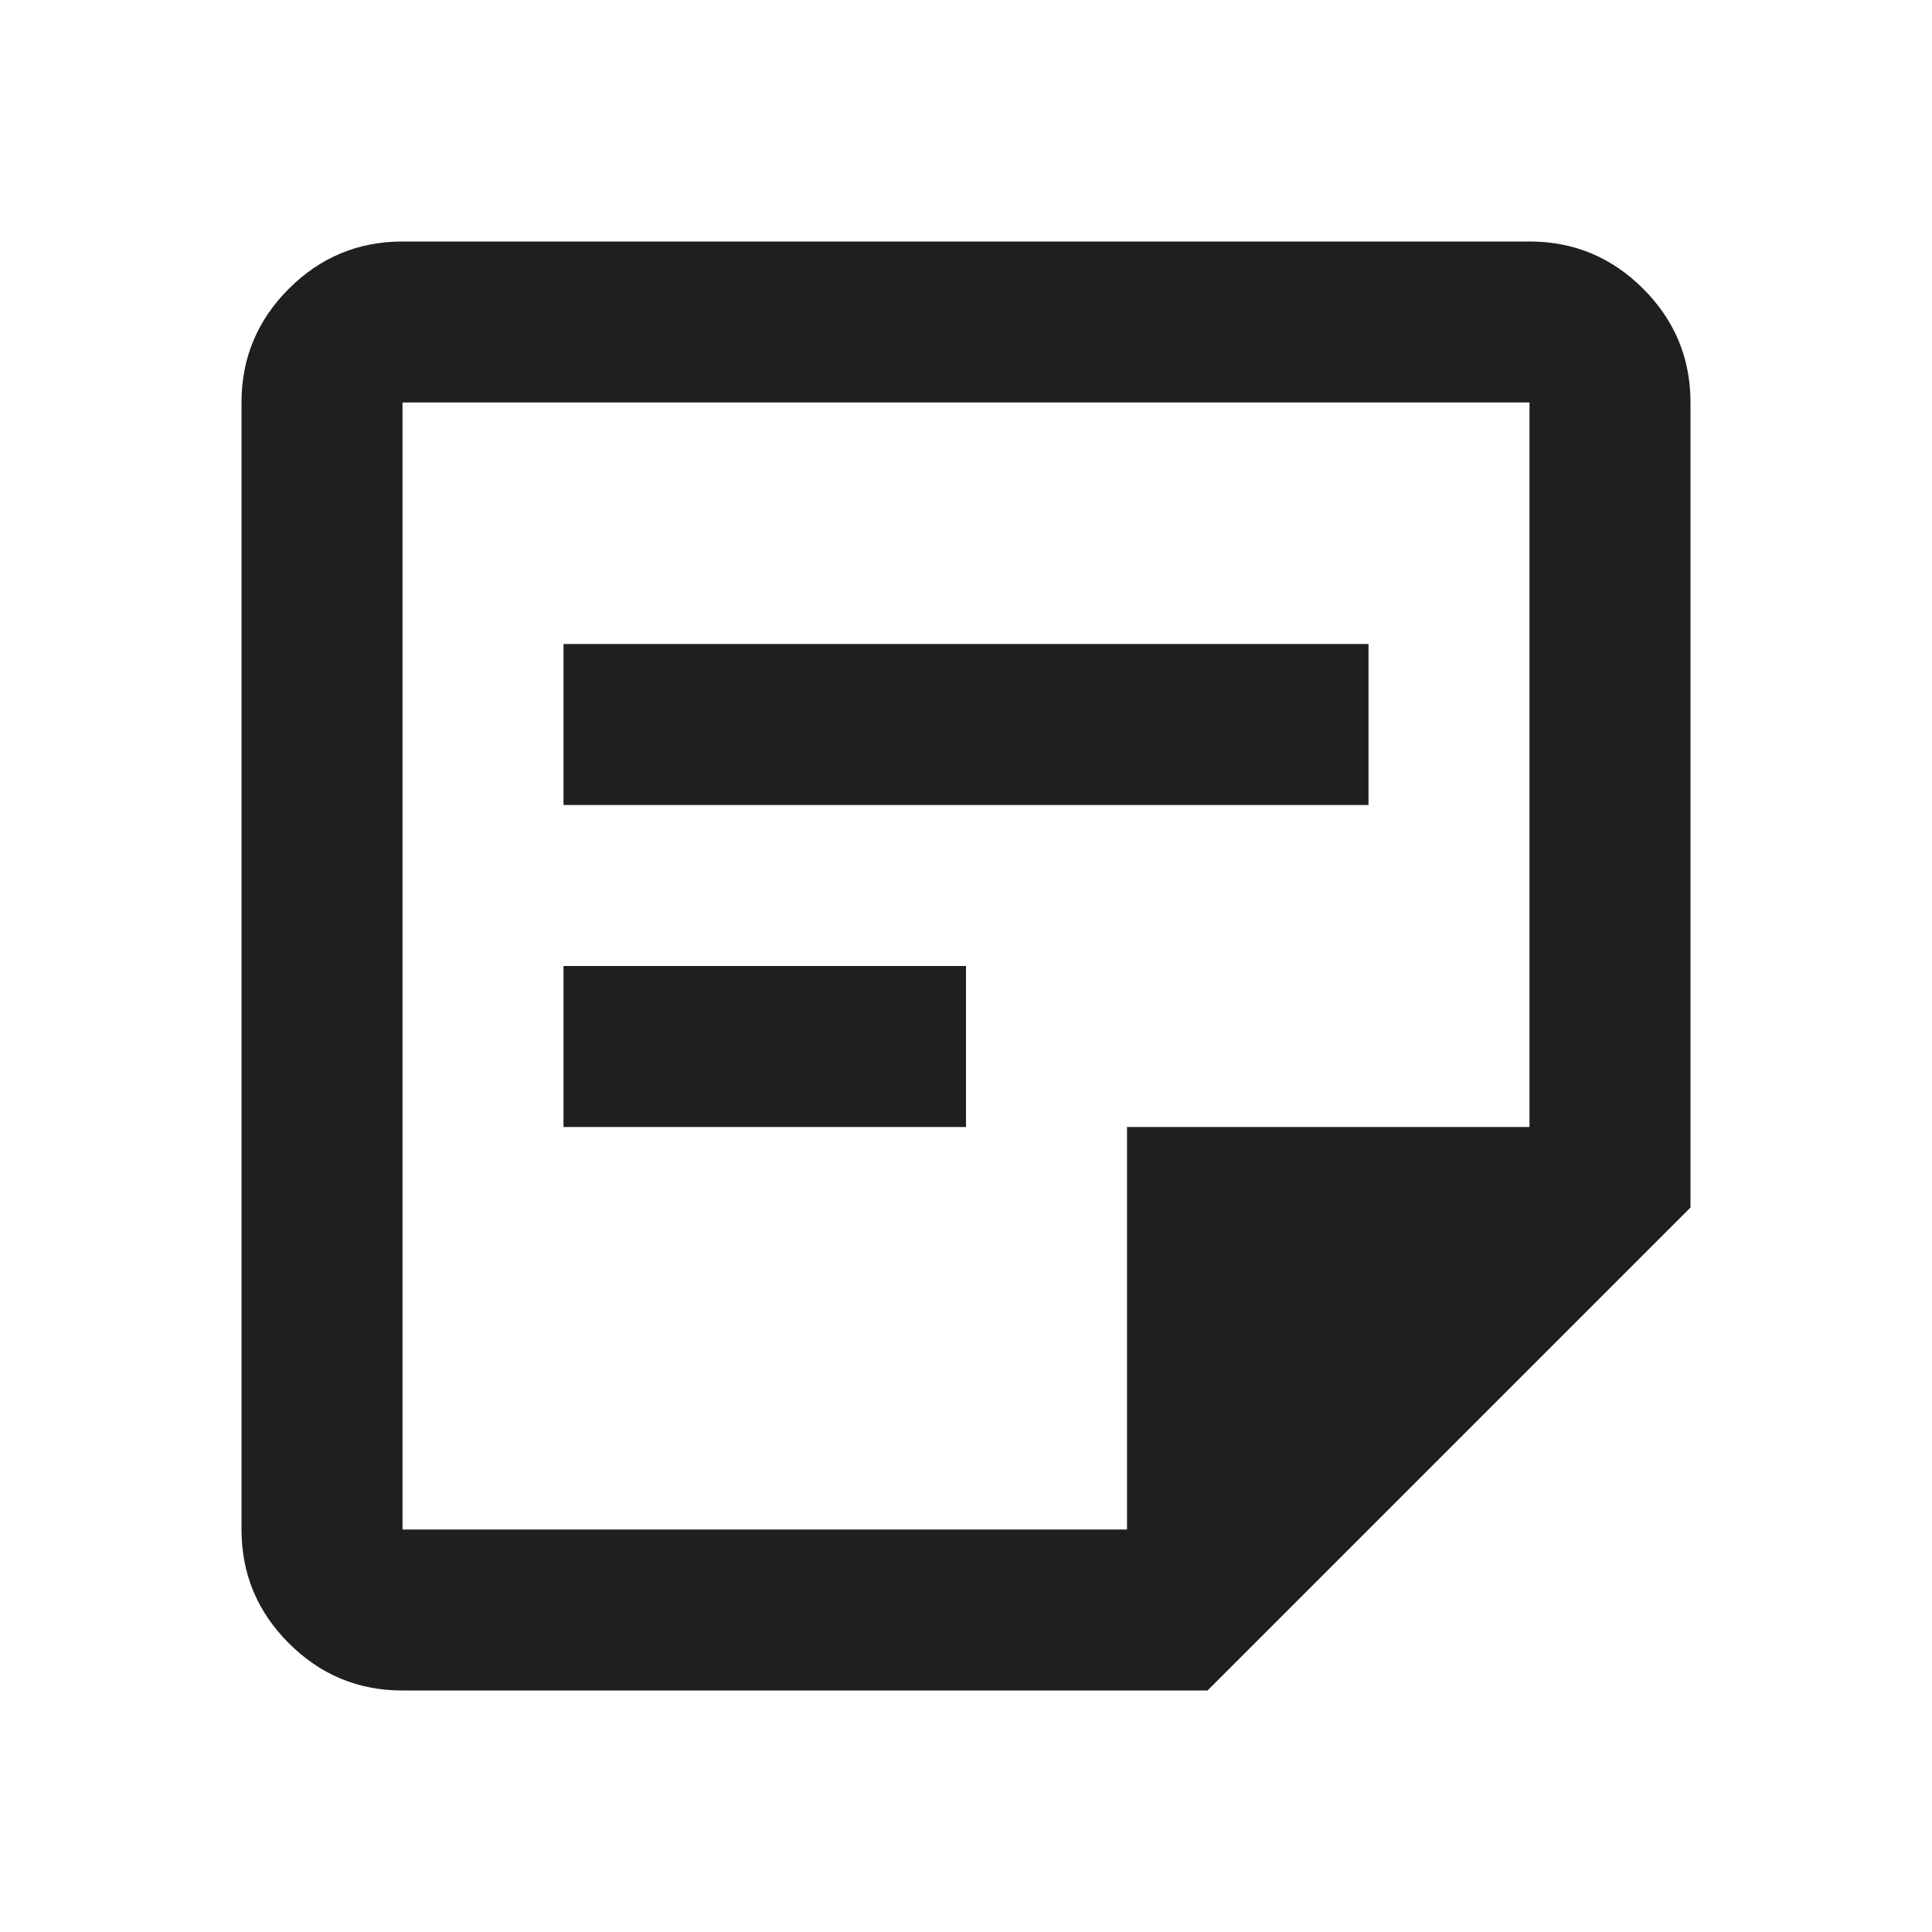
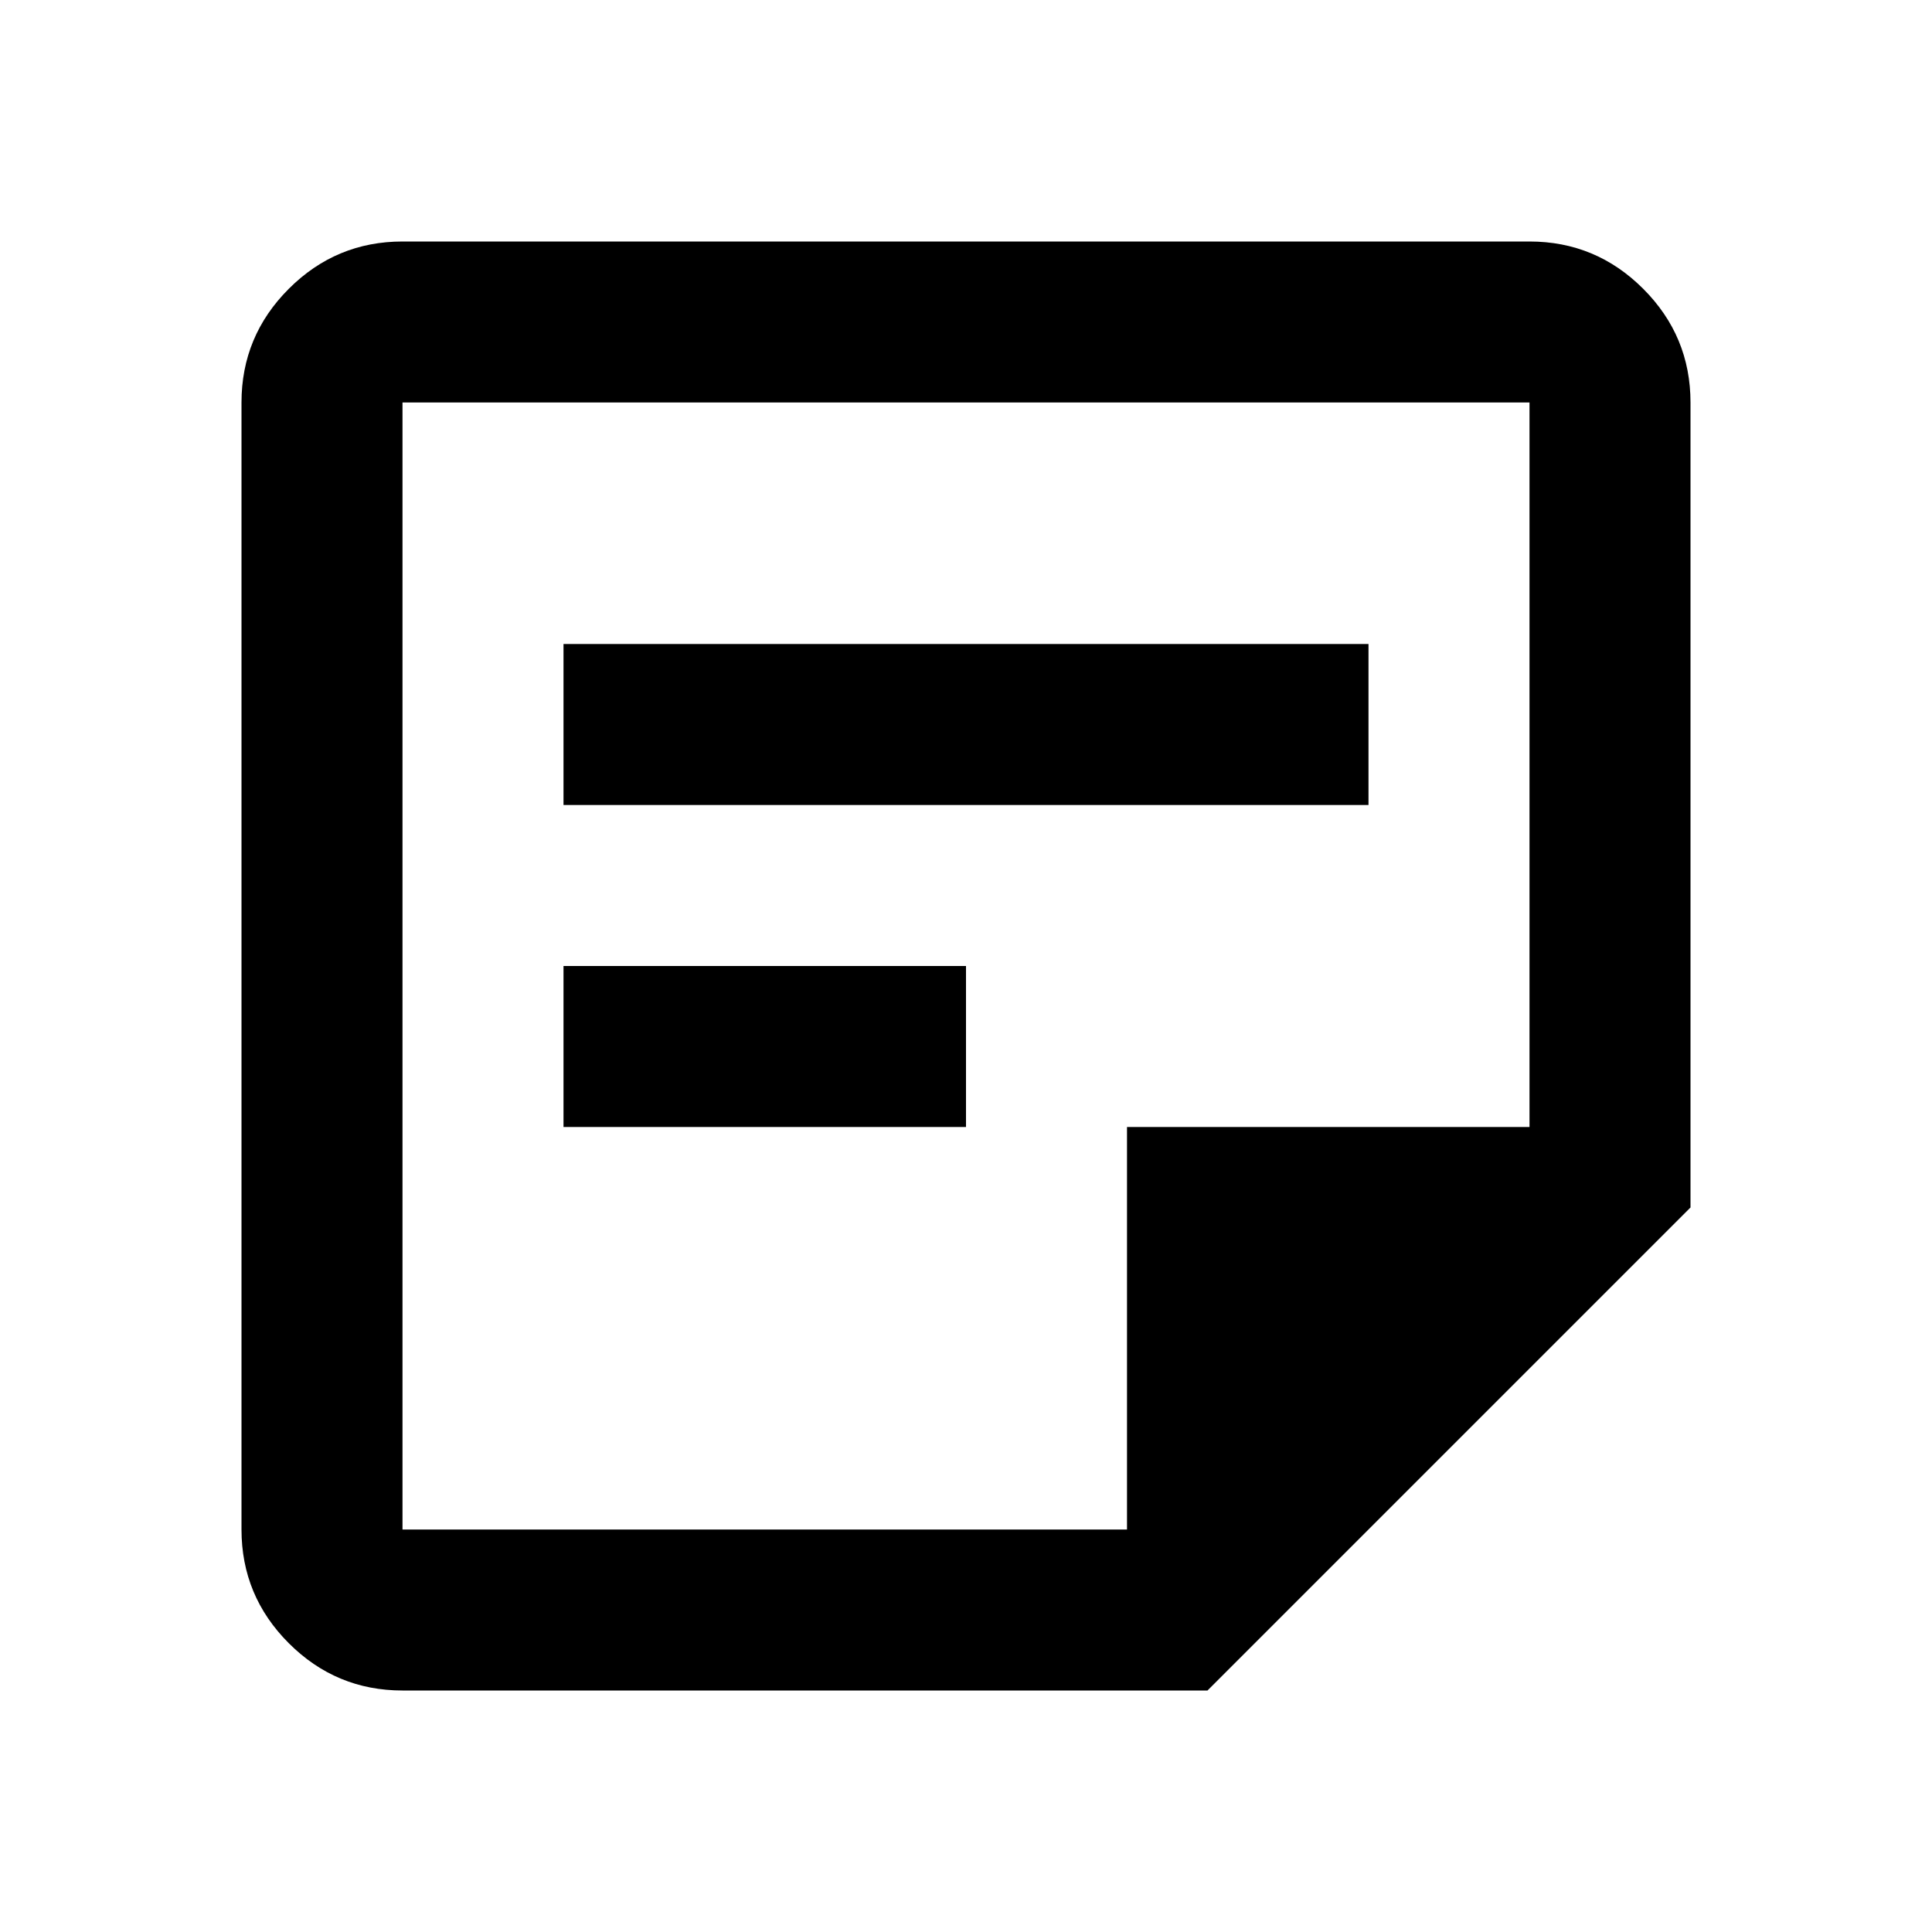
- <svg xmlns="http://www.w3.org/2000/svg" width="24" height="24" fill="#1f1f1f" viewBox="0 -960 960 960">
+ <svg xmlns="http://www.w3.org/2000/svg" viewBox="0 -960 960 960">
  <path d="M200-200h360v-200h200v-360H200zm0 80q-33 0-56.5-23.5T120-200v-560q0-33 23.5-56.5T200-840h560q33 0 56.5 23.5T840-760v400L600-120zm80-280v-80h200v80zm0-160v-80h400v80zm-80 360v-560z" />
</svg>
